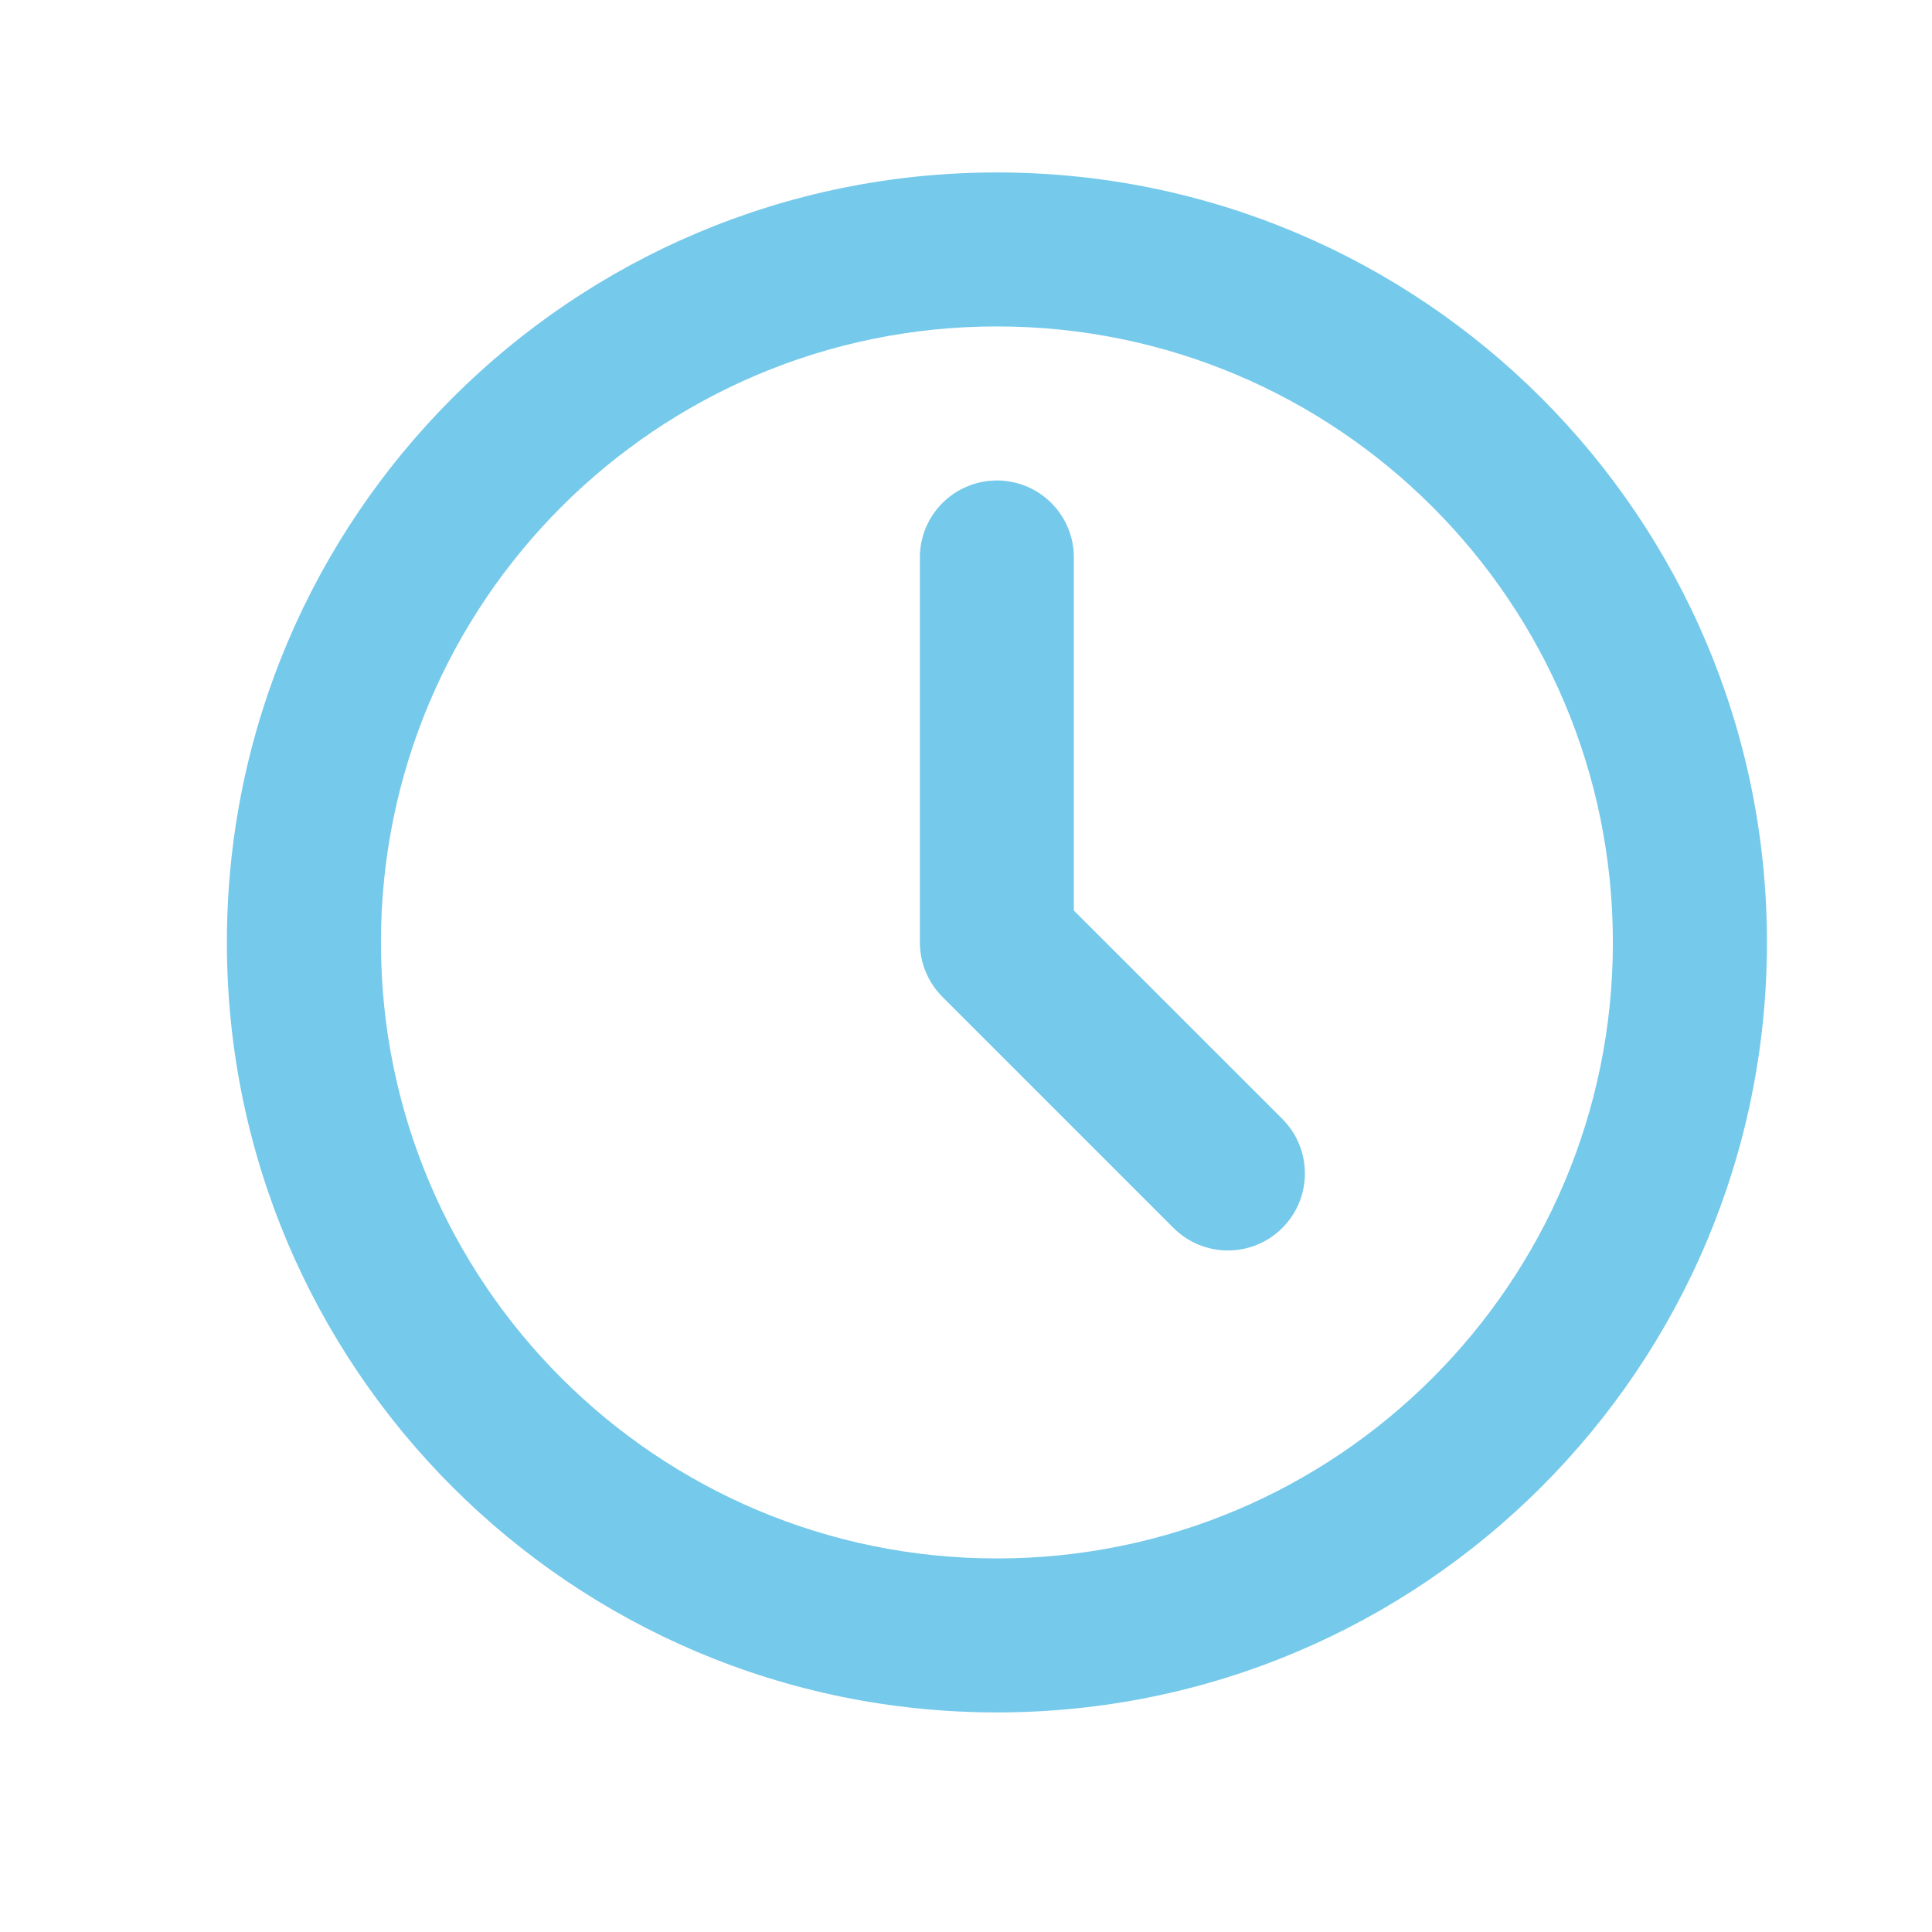
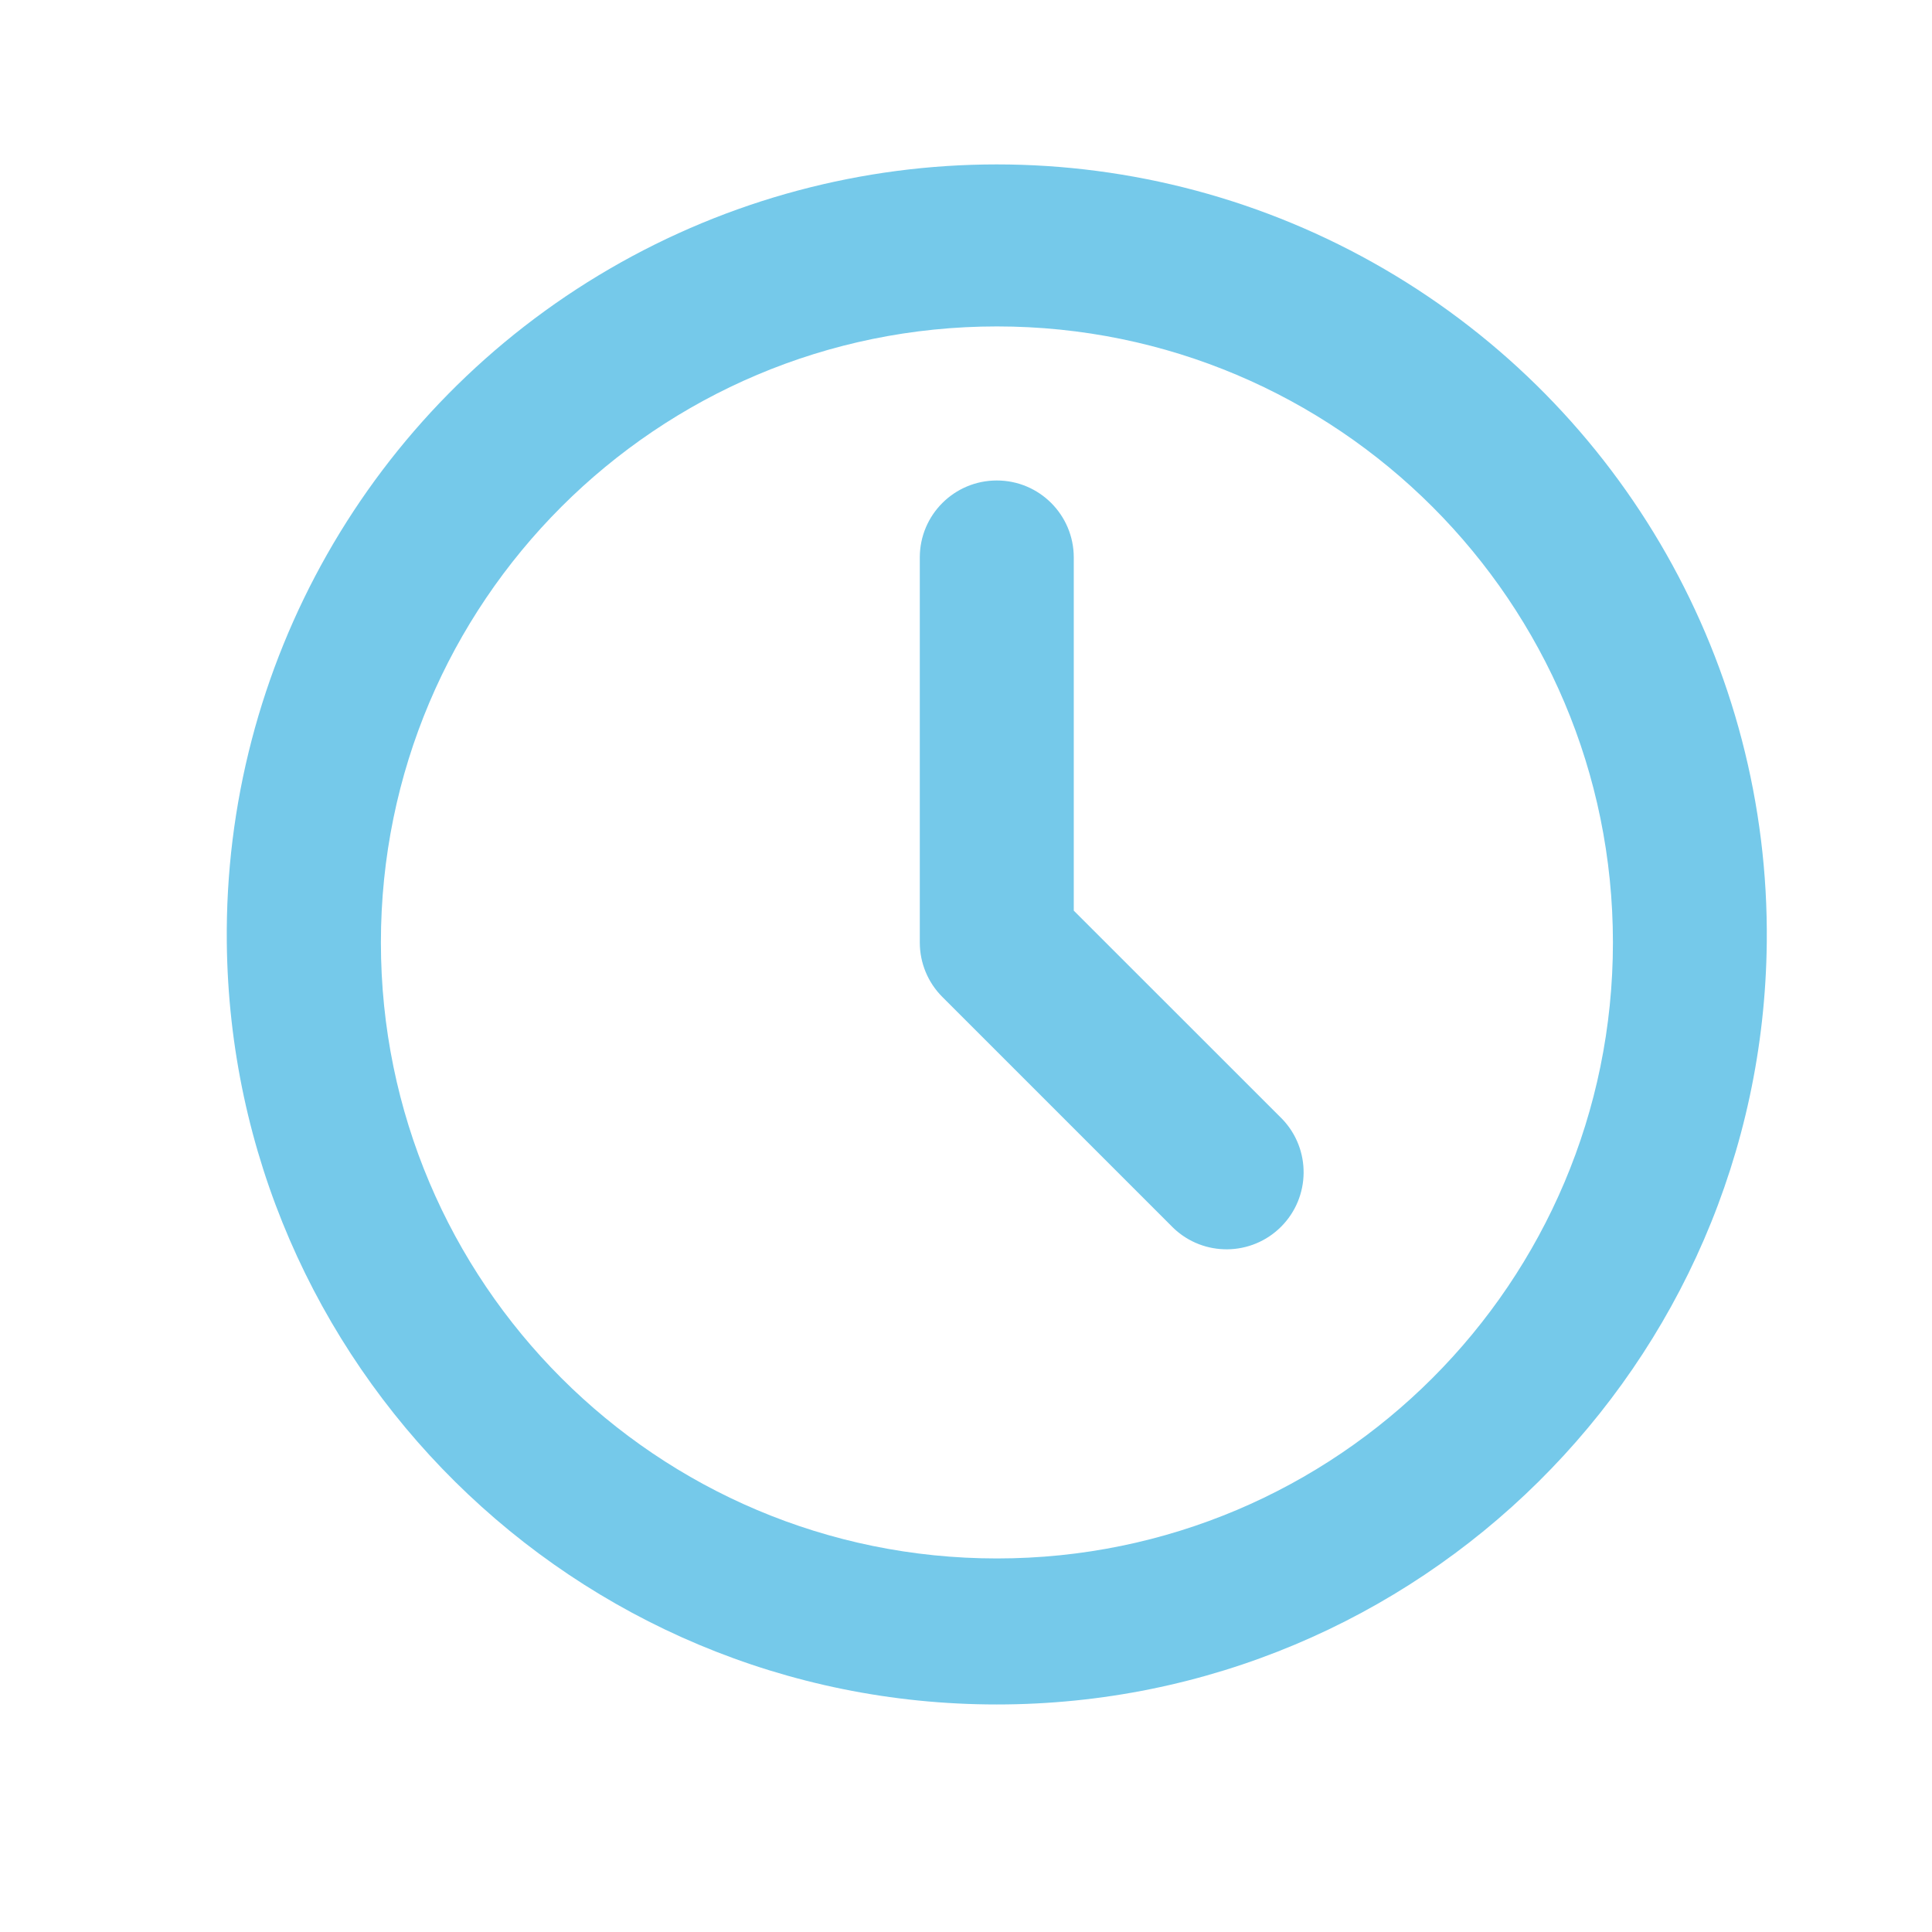
- <svg xmlns="http://www.w3.org/2000/svg" width="23" height="23" viewBox="0 0 23 23" fill="none">
-   <path fill-rule="evenodd" clip-rule="evenodd" d="M11.868 3.886C7.818 3.886 4.535 7.169 4.535 11.22C4.535 15.27 7.818 18.553 11.868 18.553C15.918 18.553 19.201 15.27 19.201 11.22C19.201 7.169 15.918 3.886 11.868 3.886ZM2.701 11.22C2.701 6.157 6.805 2.053 11.868 2.053C16.93 2.053 21.035 6.157 21.035 11.22C21.035 16.282 16.93 20.386 11.868 20.386C6.805 20.386 2.701 16.282 2.701 11.22ZM11.868 5.72C12.374 5.72 12.784 6.13 12.784 6.636V10.84L15.266 13.321C15.624 13.679 15.624 14.26 15.266 14.618C14.908 14.976 14.328 14.976 13.97 14.618L11.22 11.868C11.048 11.696 10.951 11.463 10.951 11.22V6.636C10.951 6.13 11.362 5.72 11.868 5.72Z" fill="#75C9EA" />
+ <svg xmlns="http://www.w3.org/2000/svg" width="23" height="23" fill="none">
+   <path fill="#75C9EA" fill-rule="evenodd" d="M11.868 3.886a7.333 7.333 0 1 0 0 14.667 7.333 7.333 0 0 0 0-14.667ZM2.7 11.22a9.167 9.167 0 1 1 18.333 0 9.167 9.167 0 0 1-18.333 0Zm9.167-5.5c.506 0 .916.41.916.917v4.204l2.482 2.481a.917.917 0 0 1-1.296 1.297l-2.75-2.75a.916.916 0 0 1-.269-.649V6.636c0-.506.41-.916.917-.916Z" clip-rule="evenodd" />
</svg>
